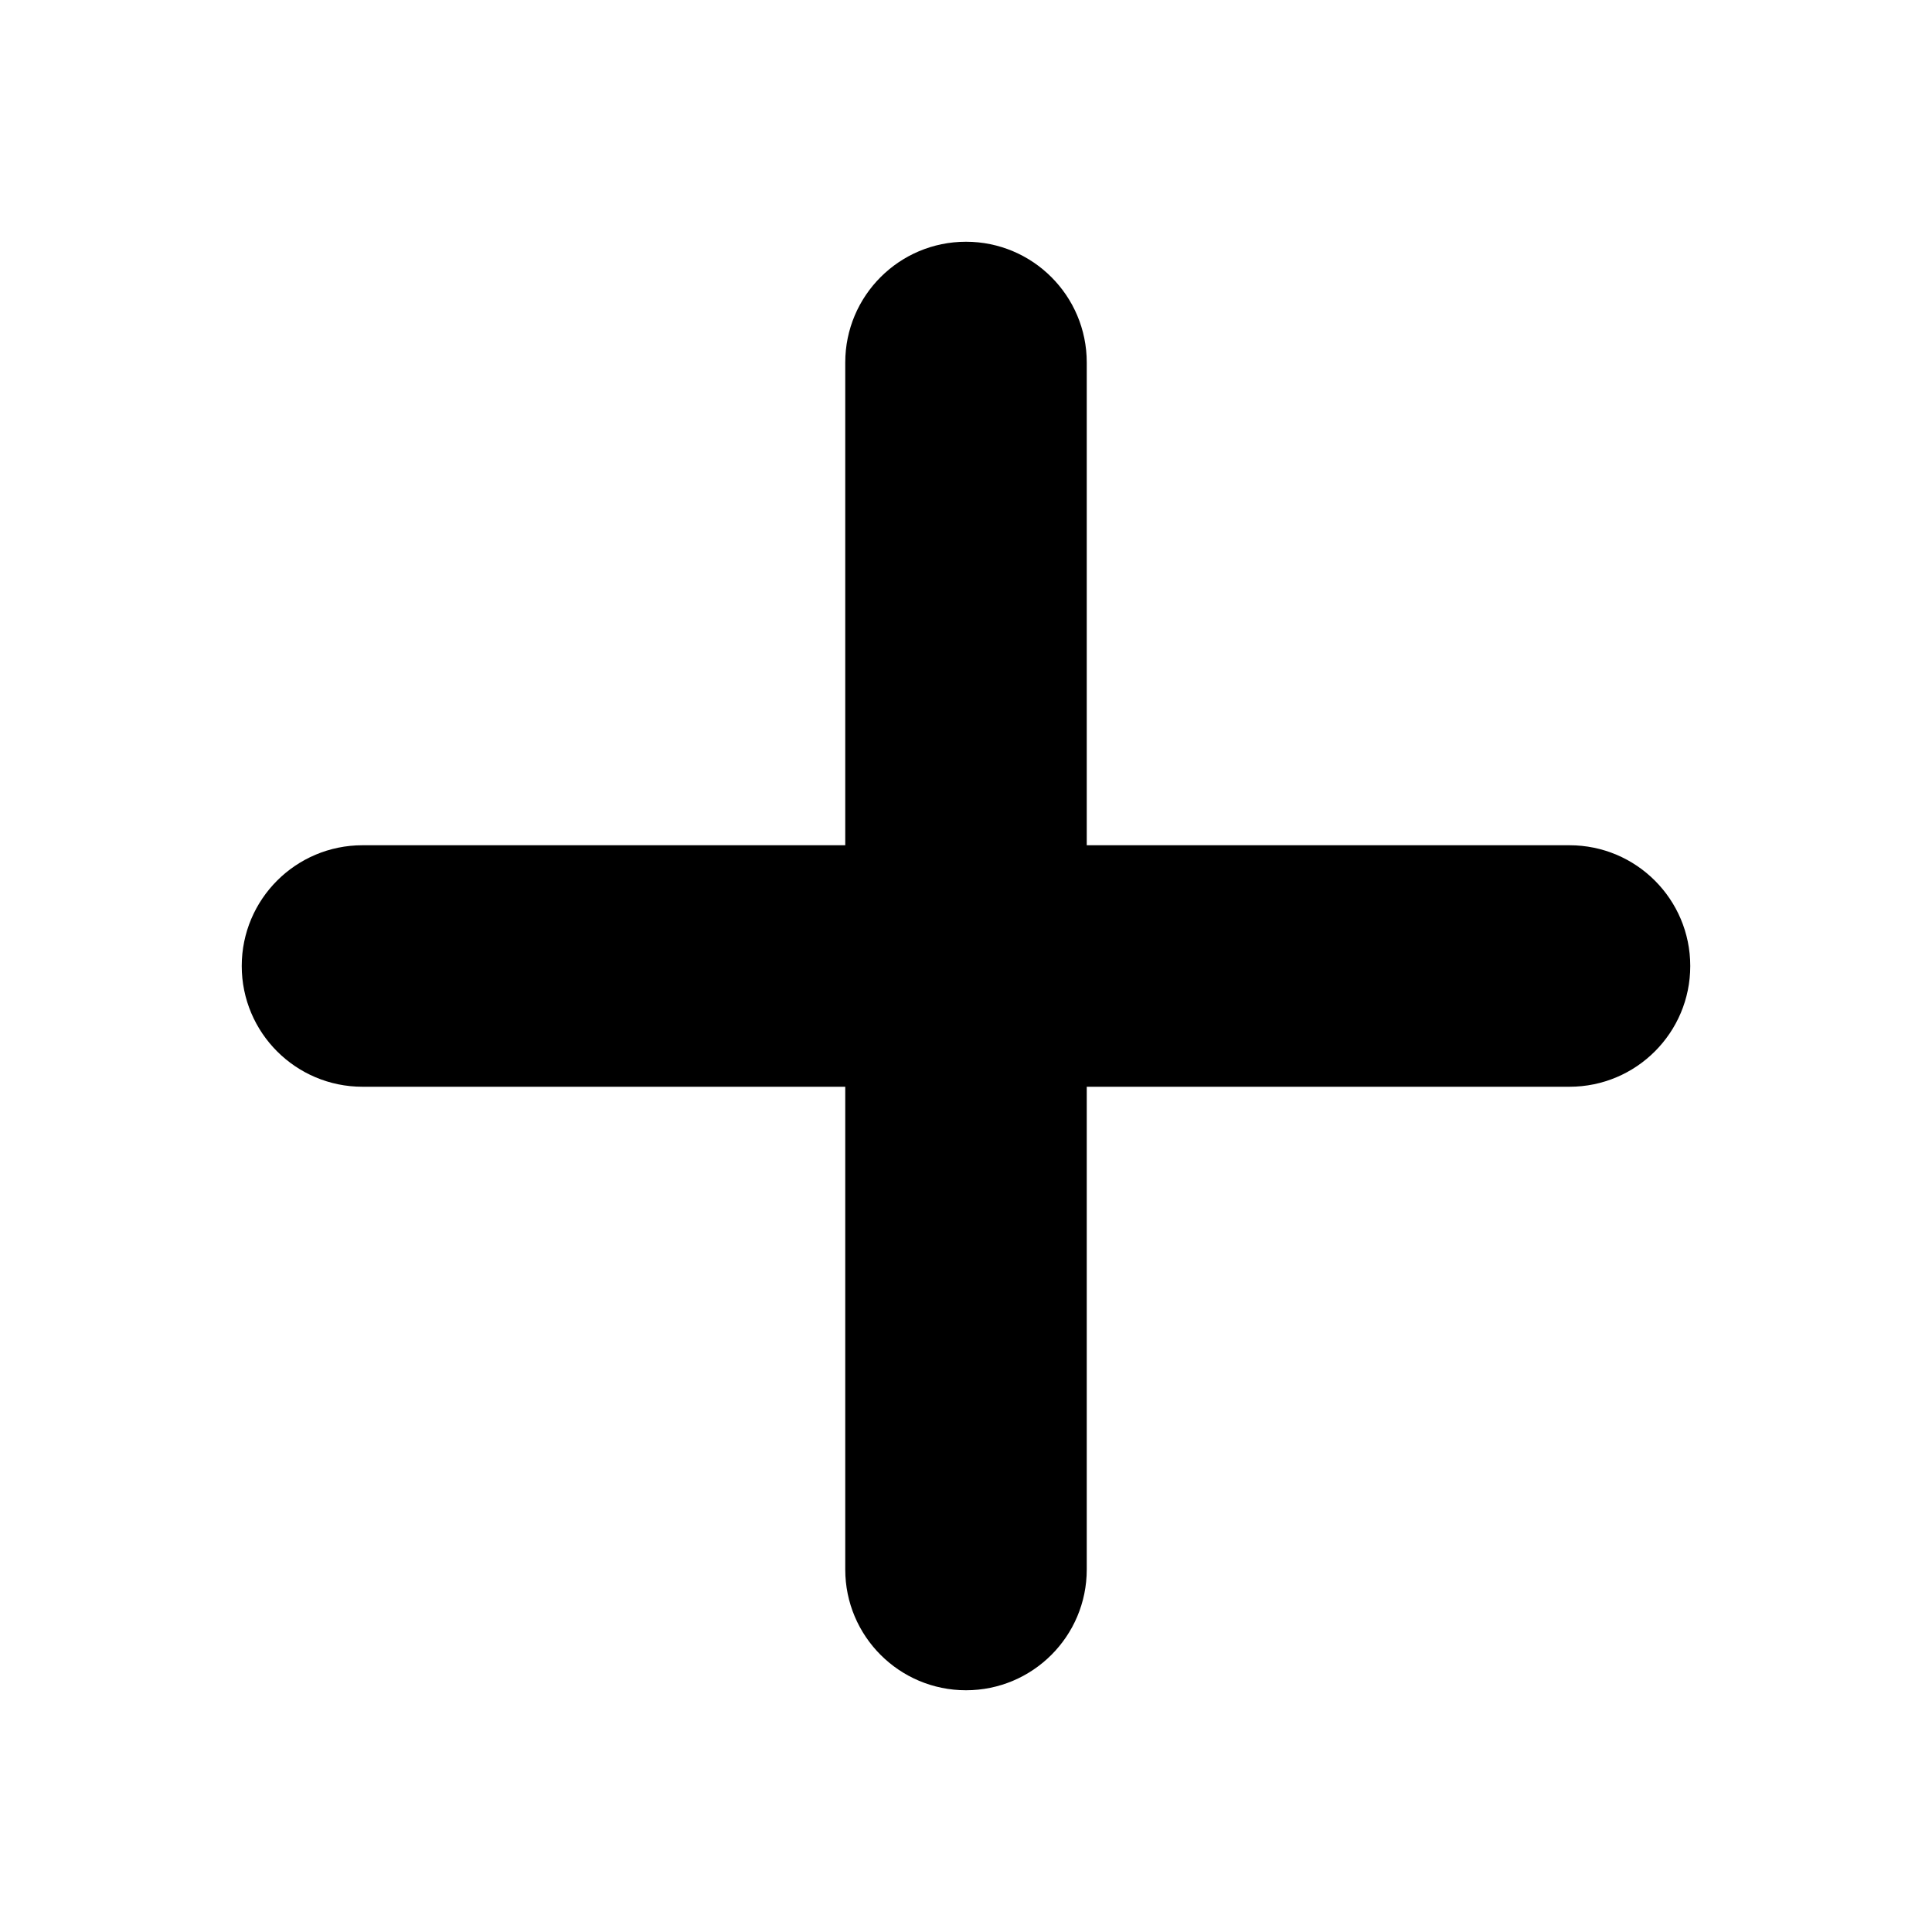
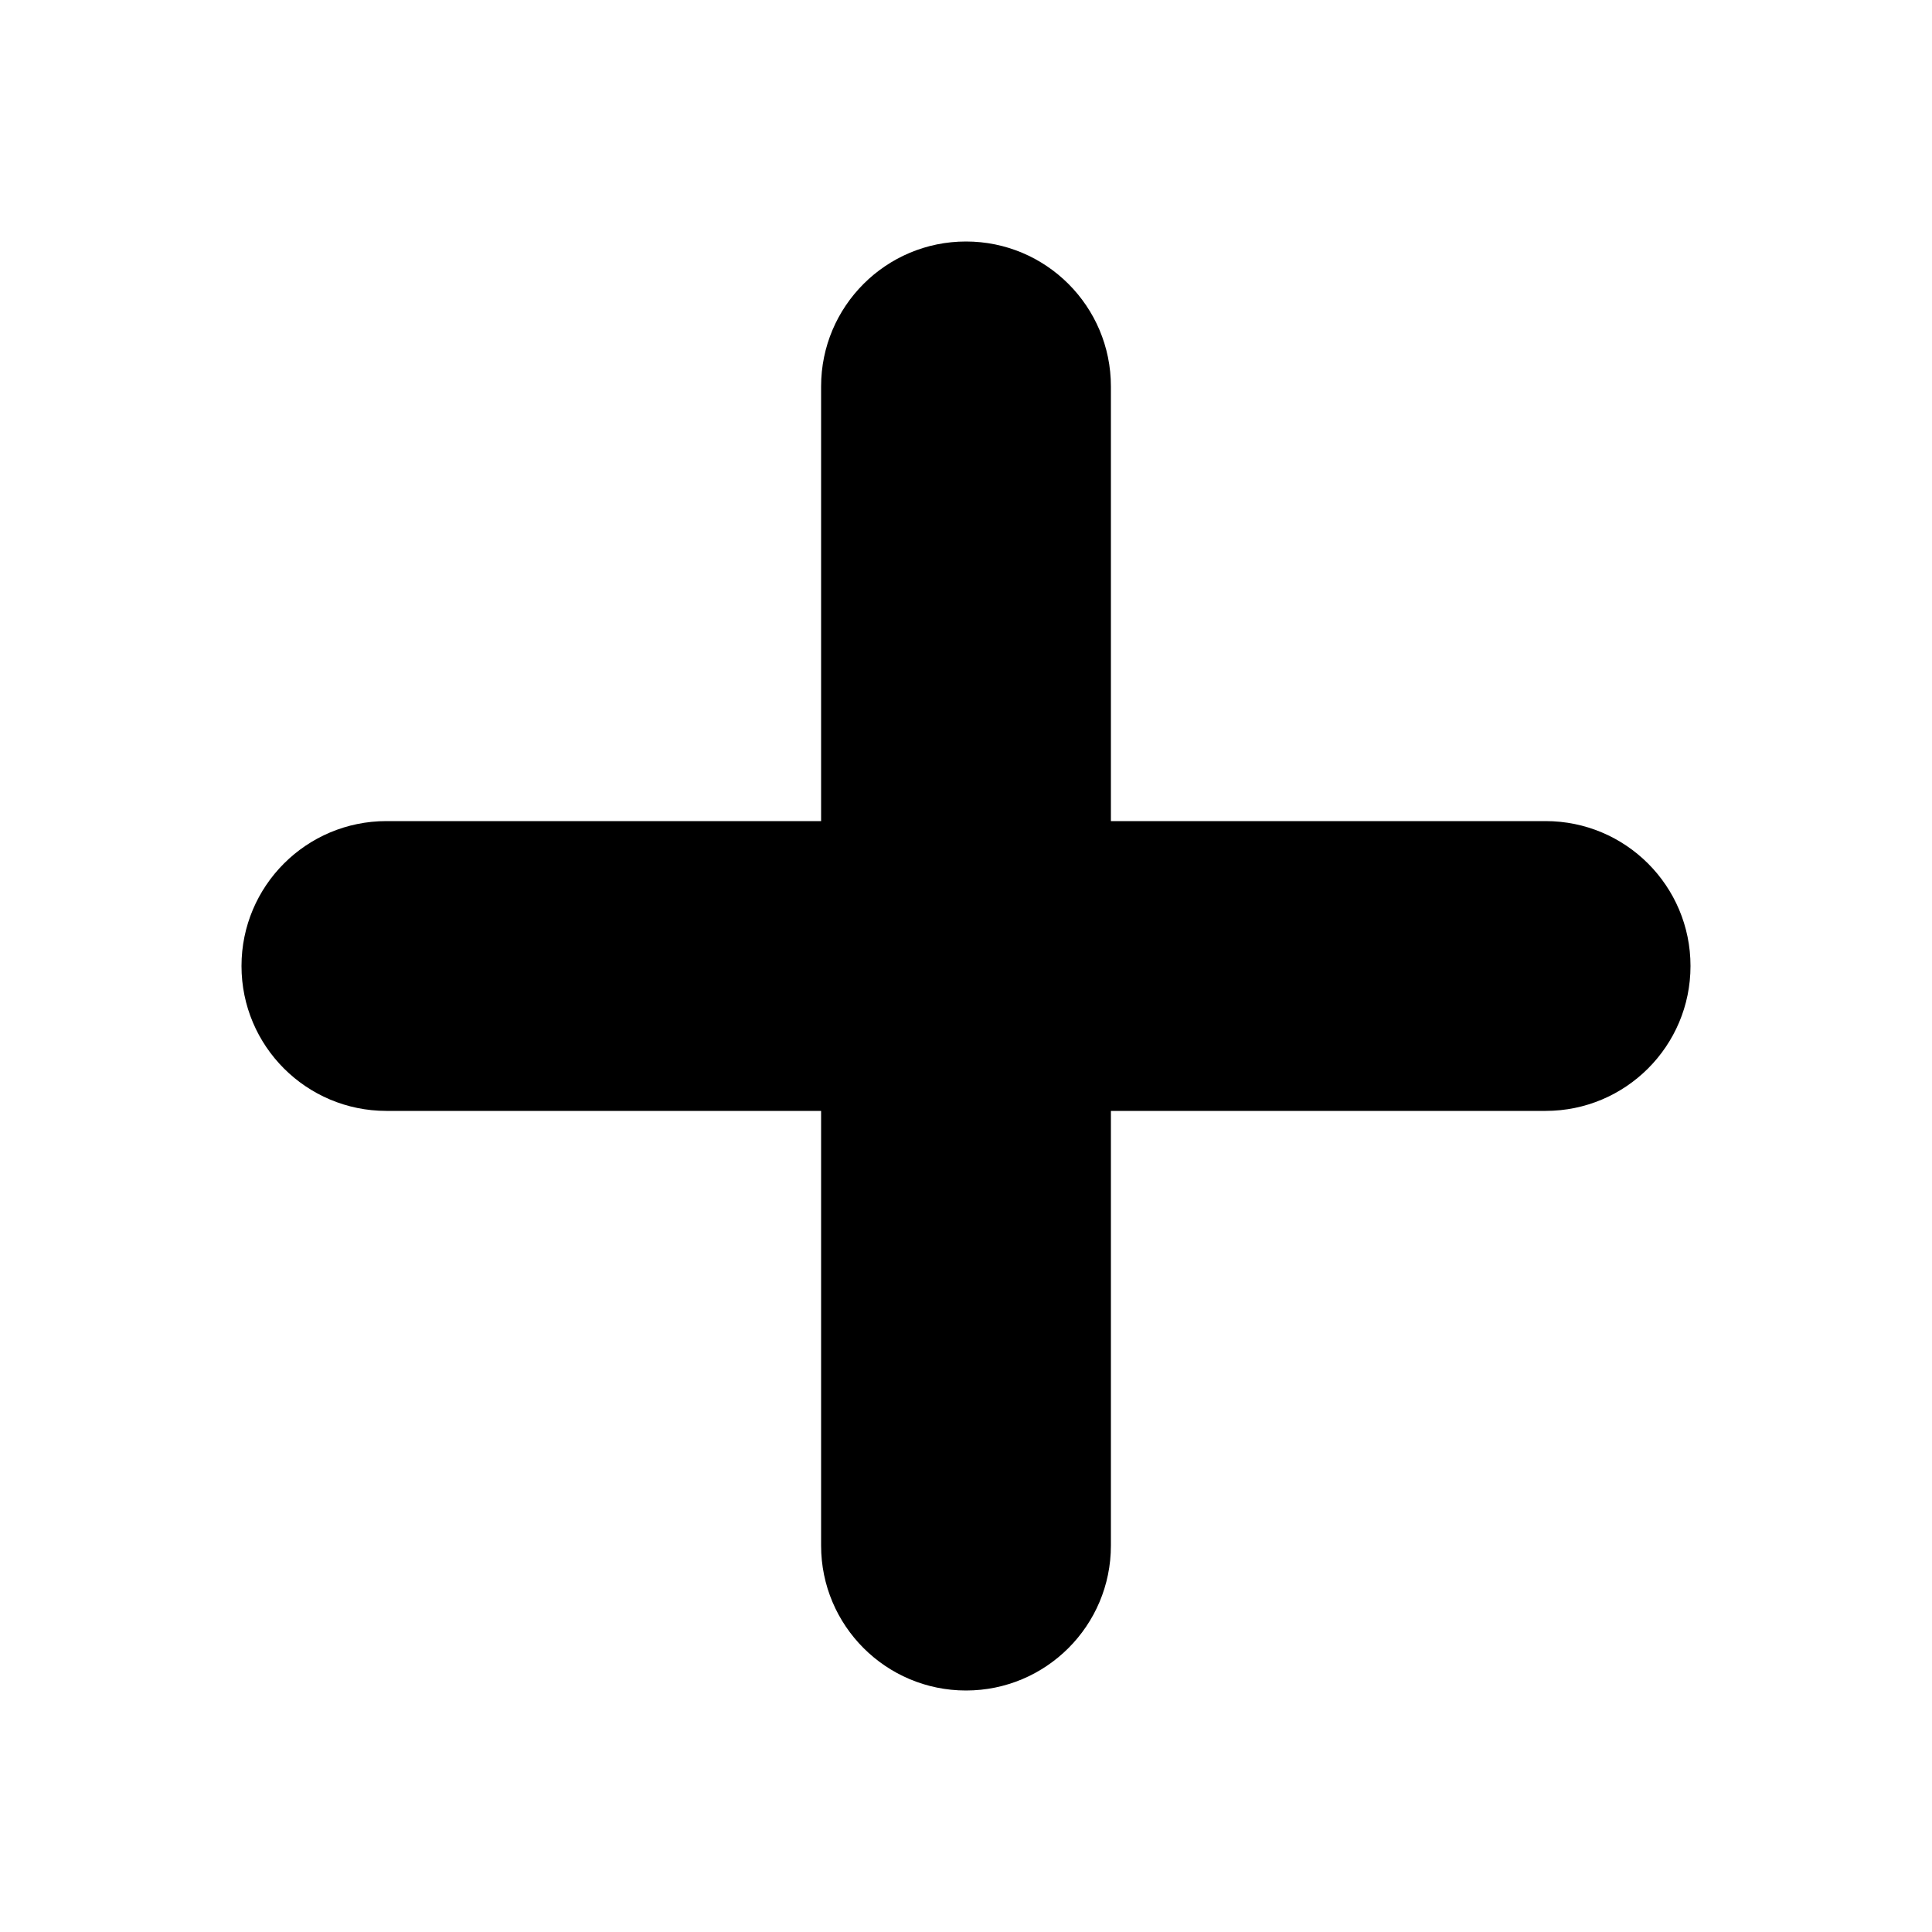
<svg xmlns="http://www.w3.org/2000/svg" width="16" height="16" viewBox="0 0 16 16">
  <g fill="none" fill-rule="evenodd">
    <path d="M0 0h16v16H0z" />
-     <path fill="#000" d="M9 7V3.002a.999.999 0 1 0-2 0V7H3.002a.999.999 0 1 0 0 2H7v3.998a.999.999 0 1 0 2 0V9h3.998a.999.999 0 1 0 0-2H9z" />
+     <path fill="#000" fill-rule="nonzero" d="M12.8 6.8H9.2V3.2a1.2 1.2 0 1 0-2.4 0v3.6H3.2a1.2 1.2 0 1 0 0 2.4h3.6v3.6a1.2 1.2 0 1 0 2.4 0V9.2h3.6a1.2 1.2 0 1 0 0-2.4z" />
  </g>
</svg>
